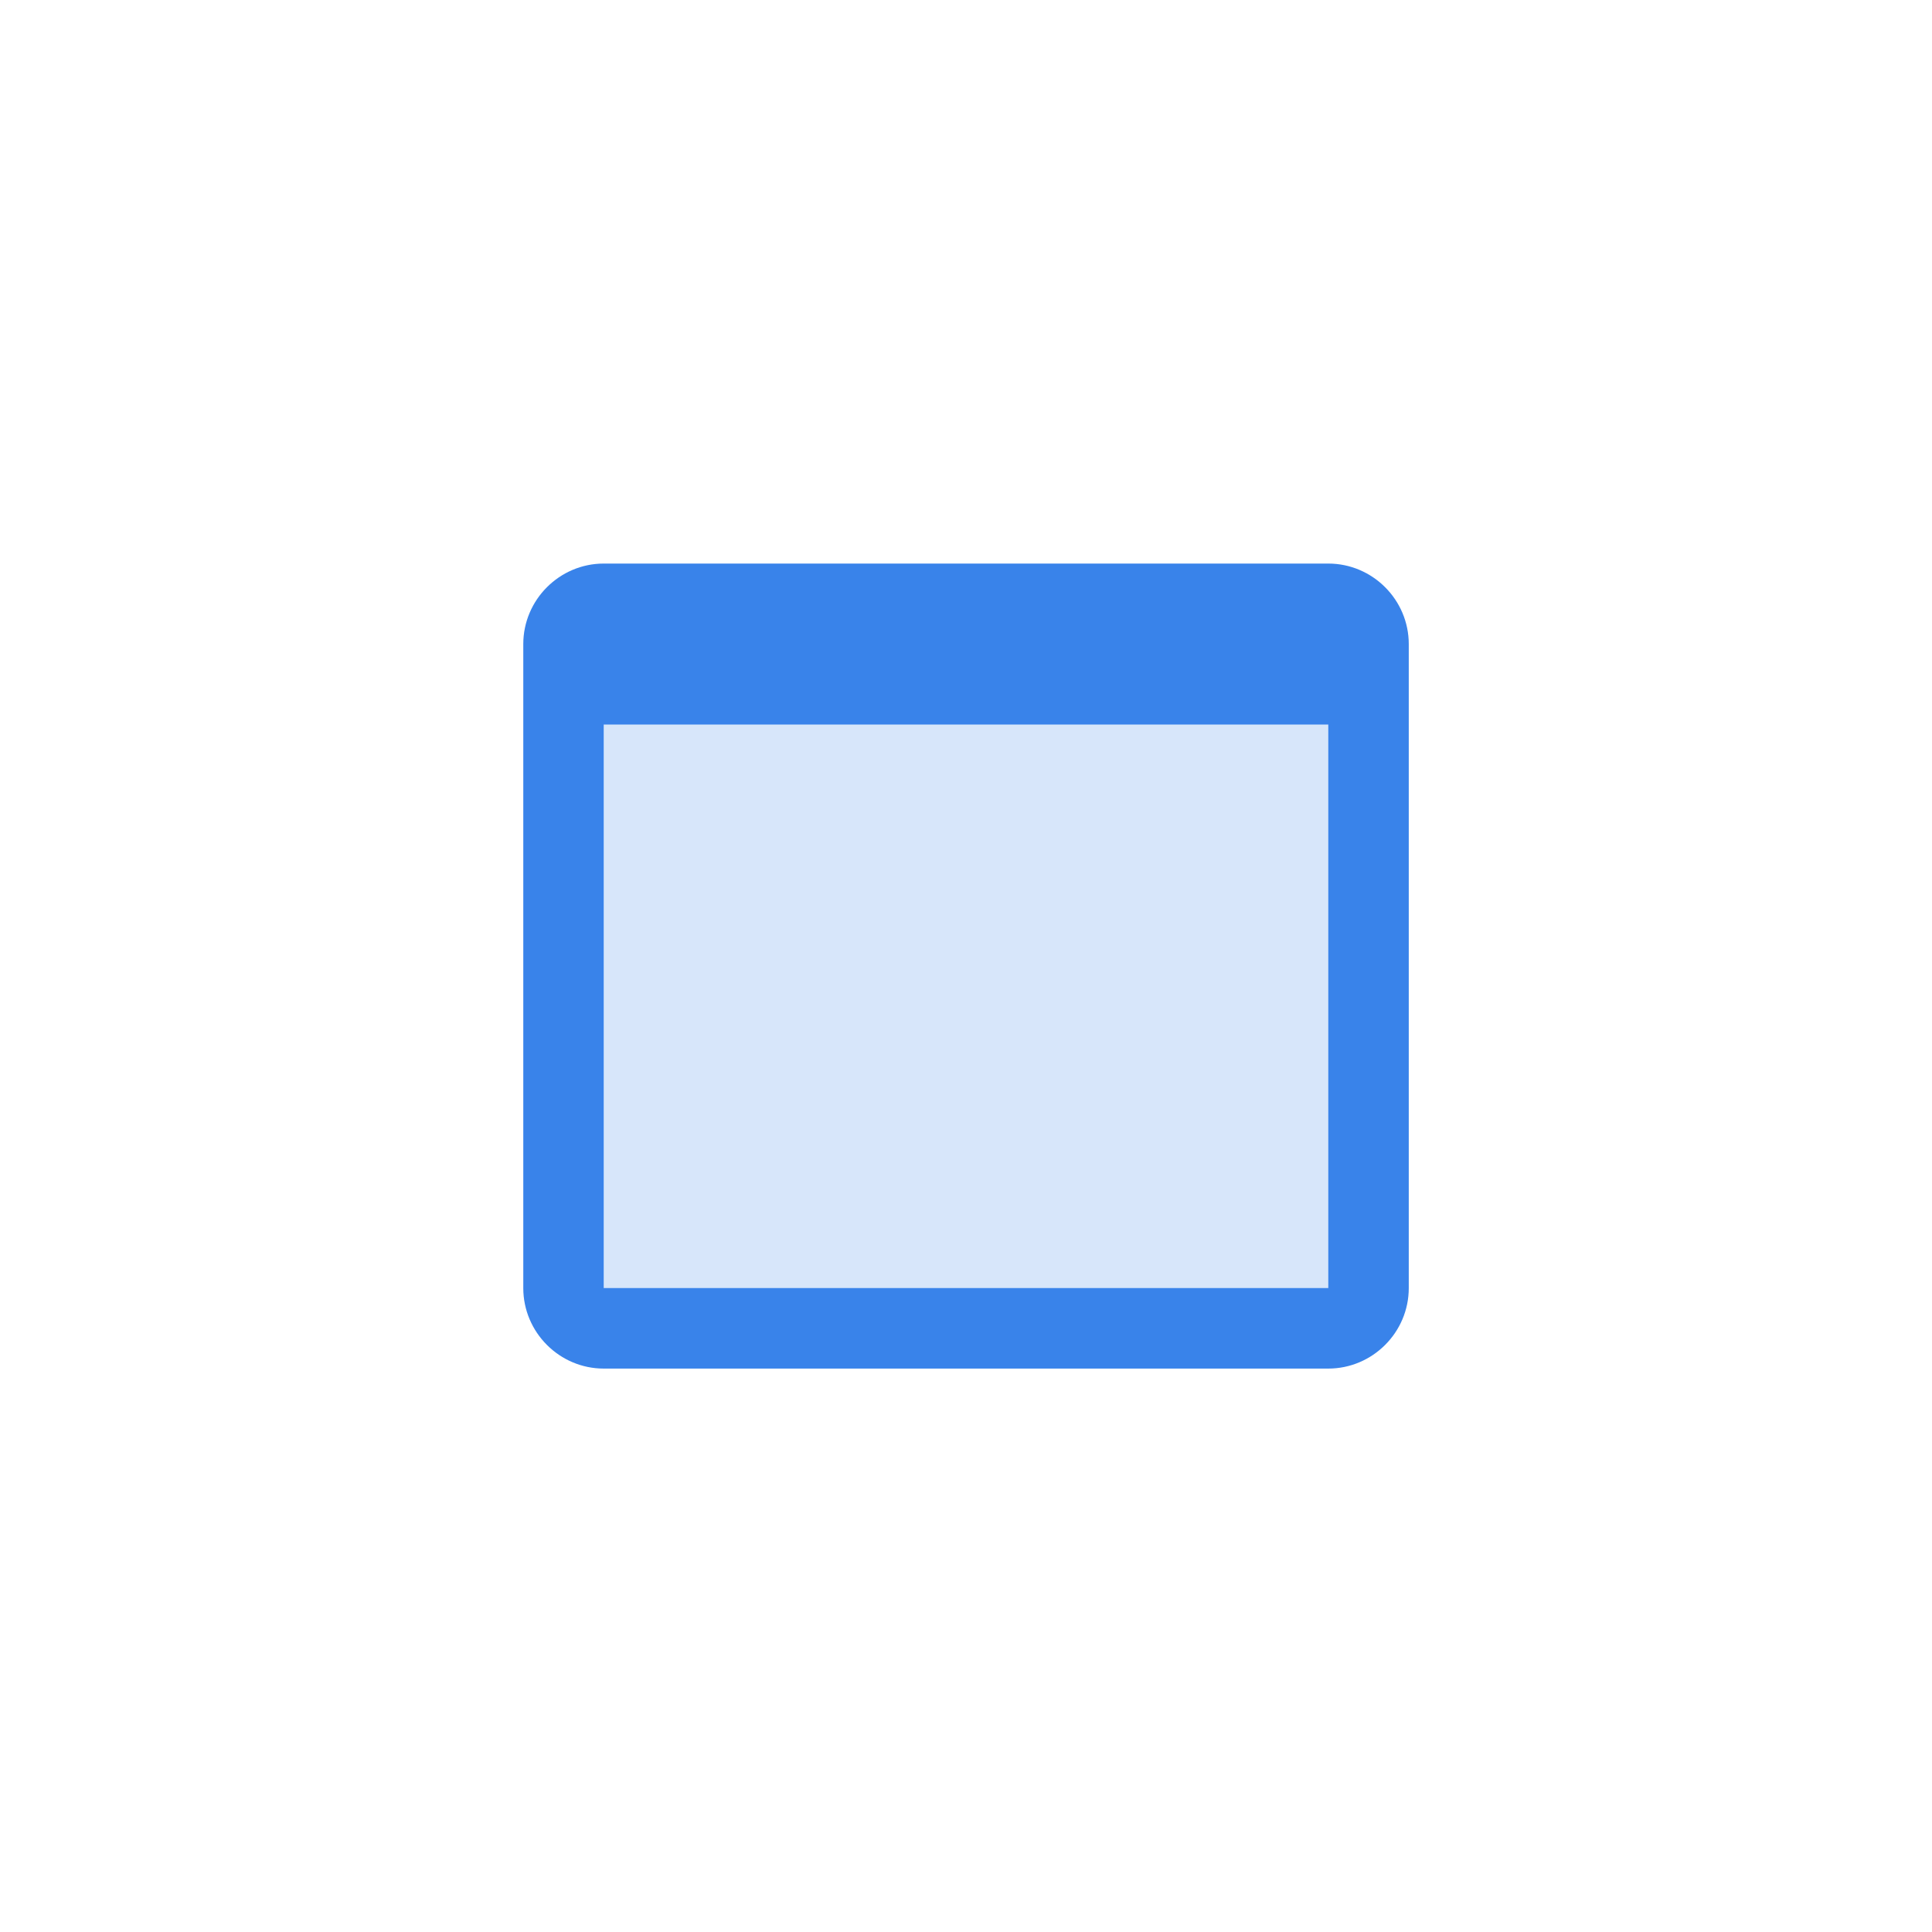
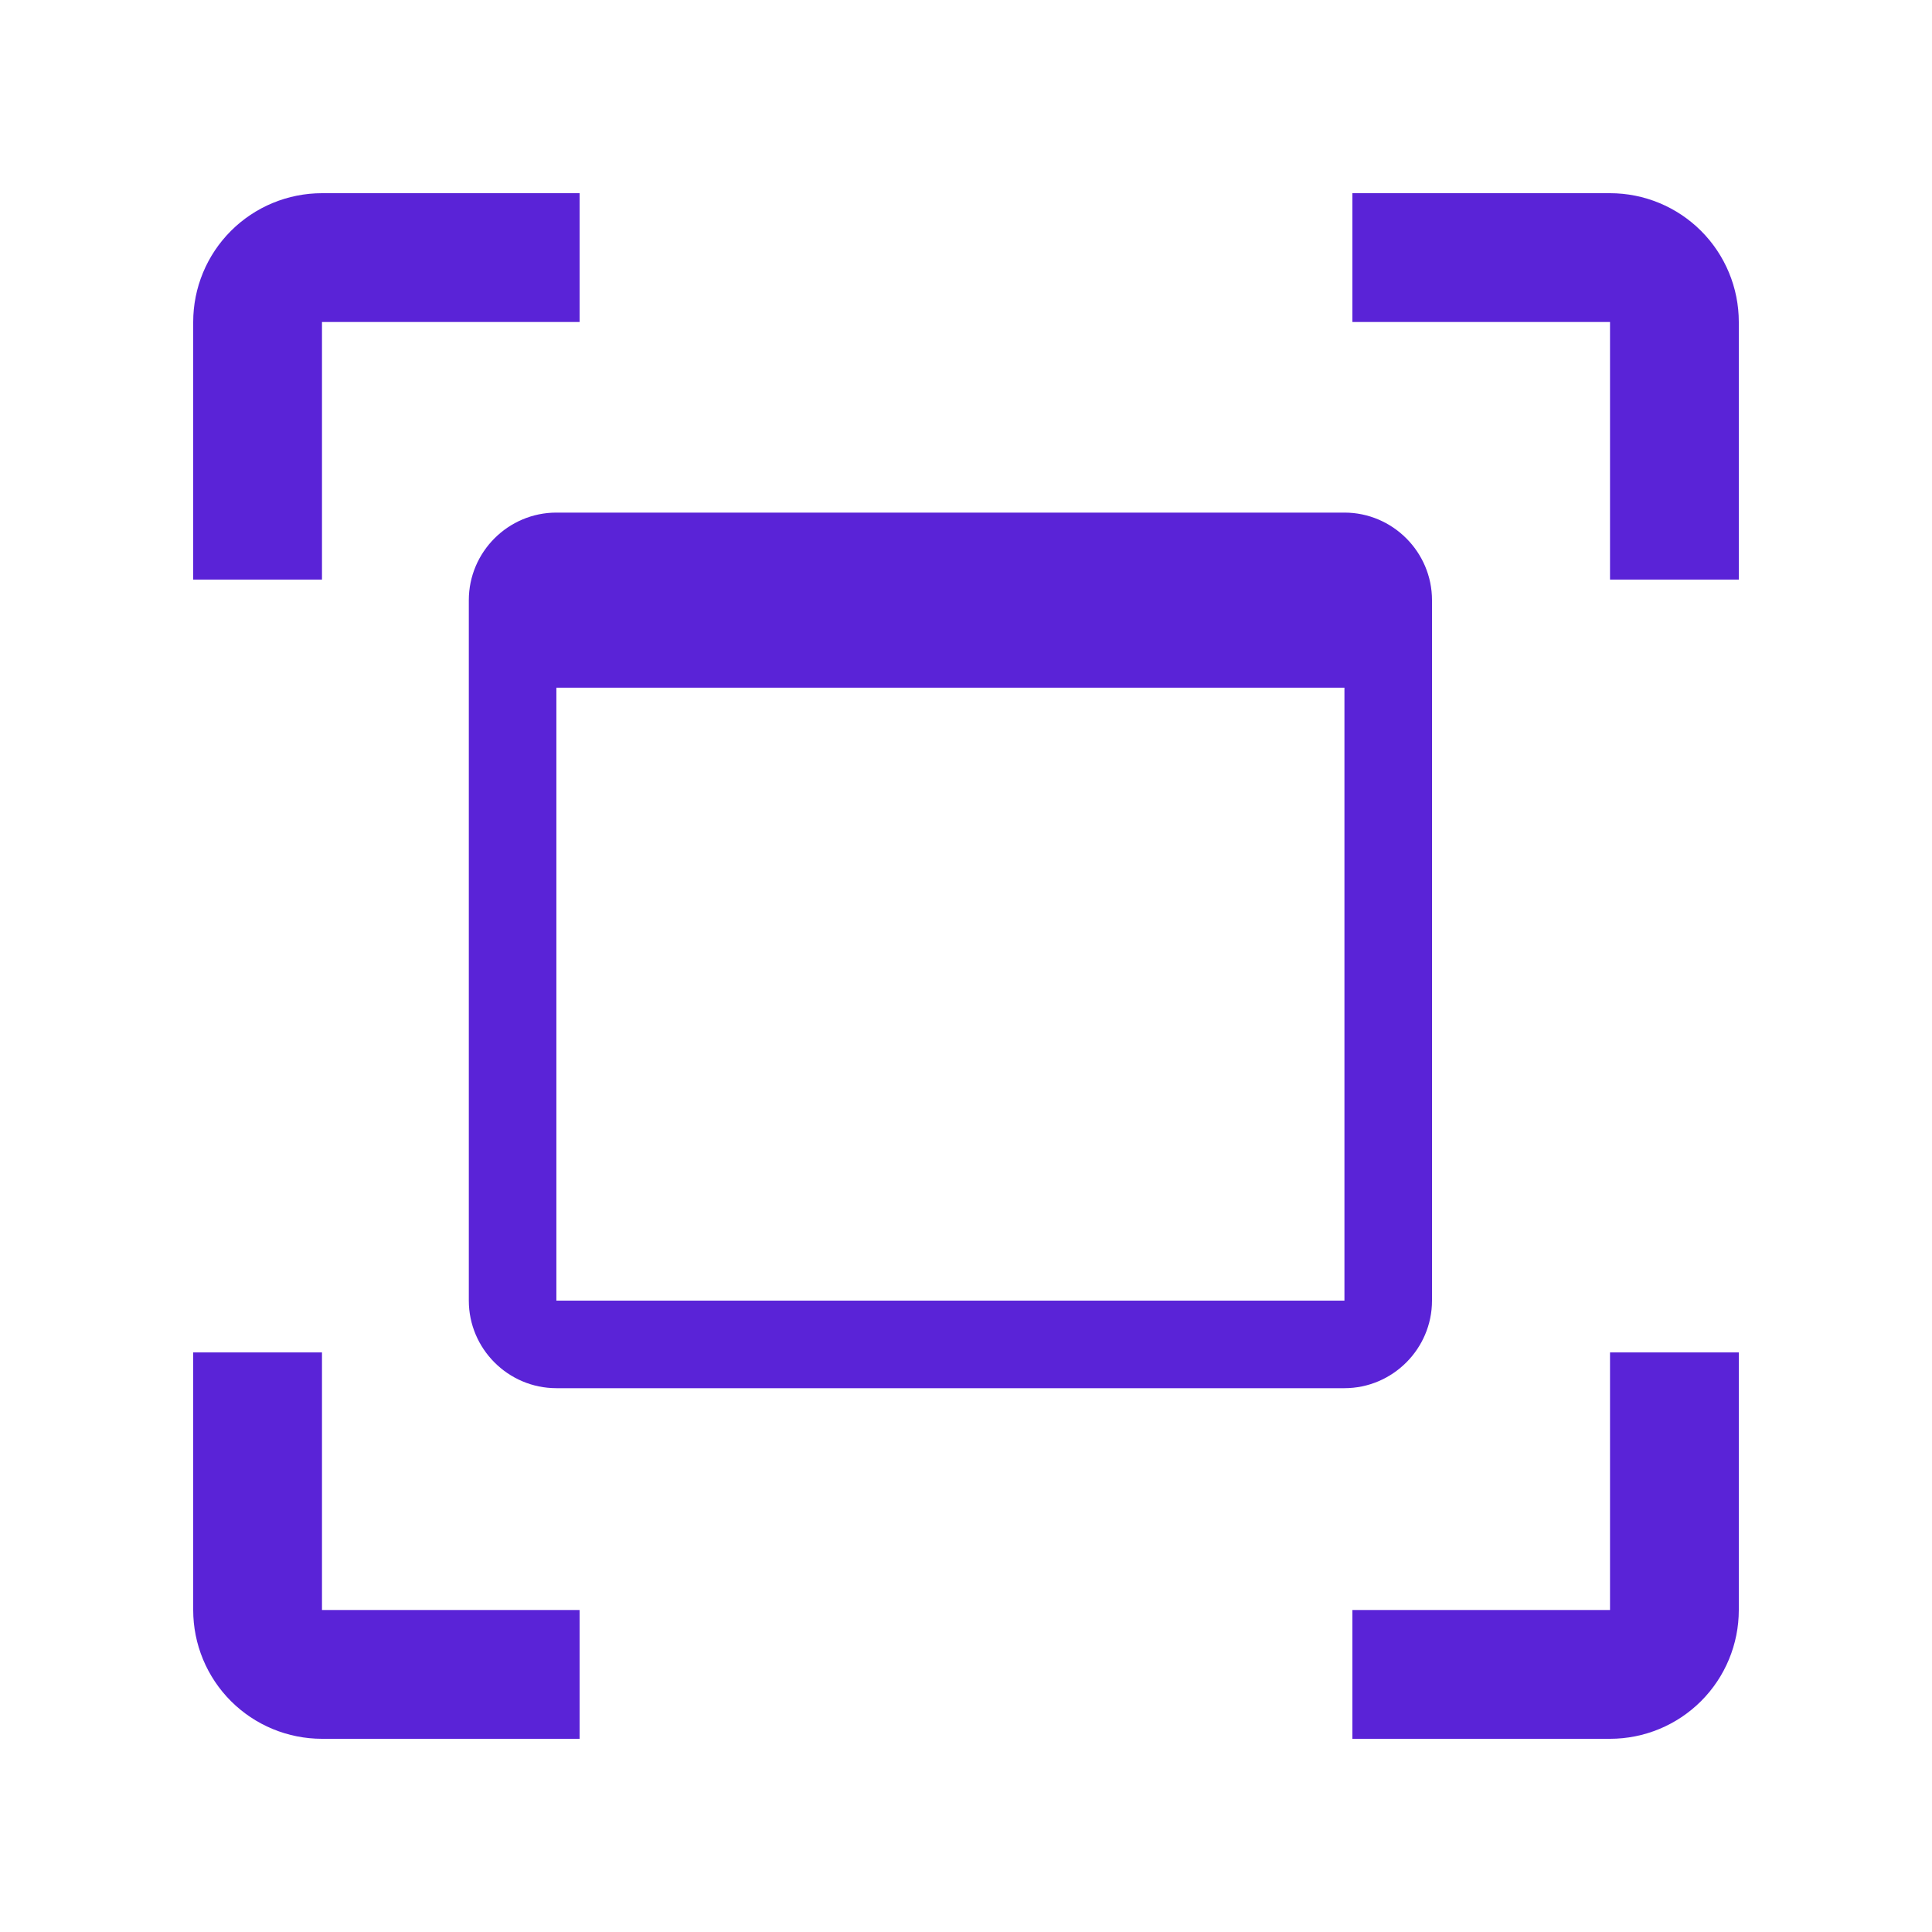
- <svg xmlns="http://www.w3.org/2000/svg" width="40" height="40" viewBox="0 0 40 40" fill="none">
-   <path d="M5 7.5C5 6.837 5.263 6.201 5.732 5.732C6.201 5.263 6.837 5 7.5 5H12.5V7.5H7.5V12.5H5V7.5ZM35 32.5C35 33.163 34.737 33.799 34.268 34.268C33.799 34.737 33.163 35 32.5 35H27.5V32.5H32.5V27.5H35V32.5ZM7.5 35C6.837 35 6.201 34.737 5.732 34.268C5.263 33.799 5 33.163 5 32.5V27.5H7.5V32.5H12.5V35H7.5ZM32.5 5C33.163 5 33.799 5.263 34.268 5.732C34.737 6.201 35 6.837 35 7.5V12.5H32.5V7.5H27.5V5H32.5Z" fill="CanvasText" />
-   <rect x="12.5" y="13.75" width="15" height="13.75" fill="#3983EA" fill-opacity="0.2" />
-   <path d="M27.5 11.668H12.5C11.584 11.668 10.834 12.418 10.834 13.335V26.668C10.834 27.585 11.584 28.335 12.5 28.335H27.5C28.417 28.335 29.167 27.585 29.167 26.668V13.335C29.167 12.418 28.417 11.668 27.5 11.668ZM27.5 26.668H12.5V15.001H27.5V26.668Z" fill="#3983EA" />
+ <svg xmlns="http://www.w3.org/2000/svg" width="50" height="50" viewBox="0 0 50 50" fill="none">
+   <path d="M5 8.333C5 7.449 5.351 6.601 5.976 5.976C6.601 5.351 7.449 5 8.333 5H15V8.333H8.333V15H5V8.333ZM45 41.667C45 42.551 44.649 43.399 44.024 44.024C43.399 44.649 42.551 45 41.667 45H35V41.667H41.667V35H45V41.667ZM8.333 45C7.449 45 6.601 44.649 5.976 44.024C5.351 43.399 5 42.551 5 41.667V35H8.333V41.667H15V45H8.333ZM41.667 5C42.551 5 43.399 5.351 44.024 5.976C44.649 6.601 45 7.449 45 8.333V15H41.667V8.333H35V5H41.667Z" fill="#5A23D7" />
+   <path d="M34.794 13.266H14.399C13.152 13.266 12.133 14.285 12.133 15.532V33.66C12.133 34.907 13.152 35.926 14.399 35.926H34.794C36.04 35.926 37.06 34.907 37.06 33.66V15.532C37.06 14.285 36.04 13.266 34.794 13.266ZM34.794 33.66H14.399V17.798H34.794V33.66Z" fill="#5A23D7" />
</svg>
